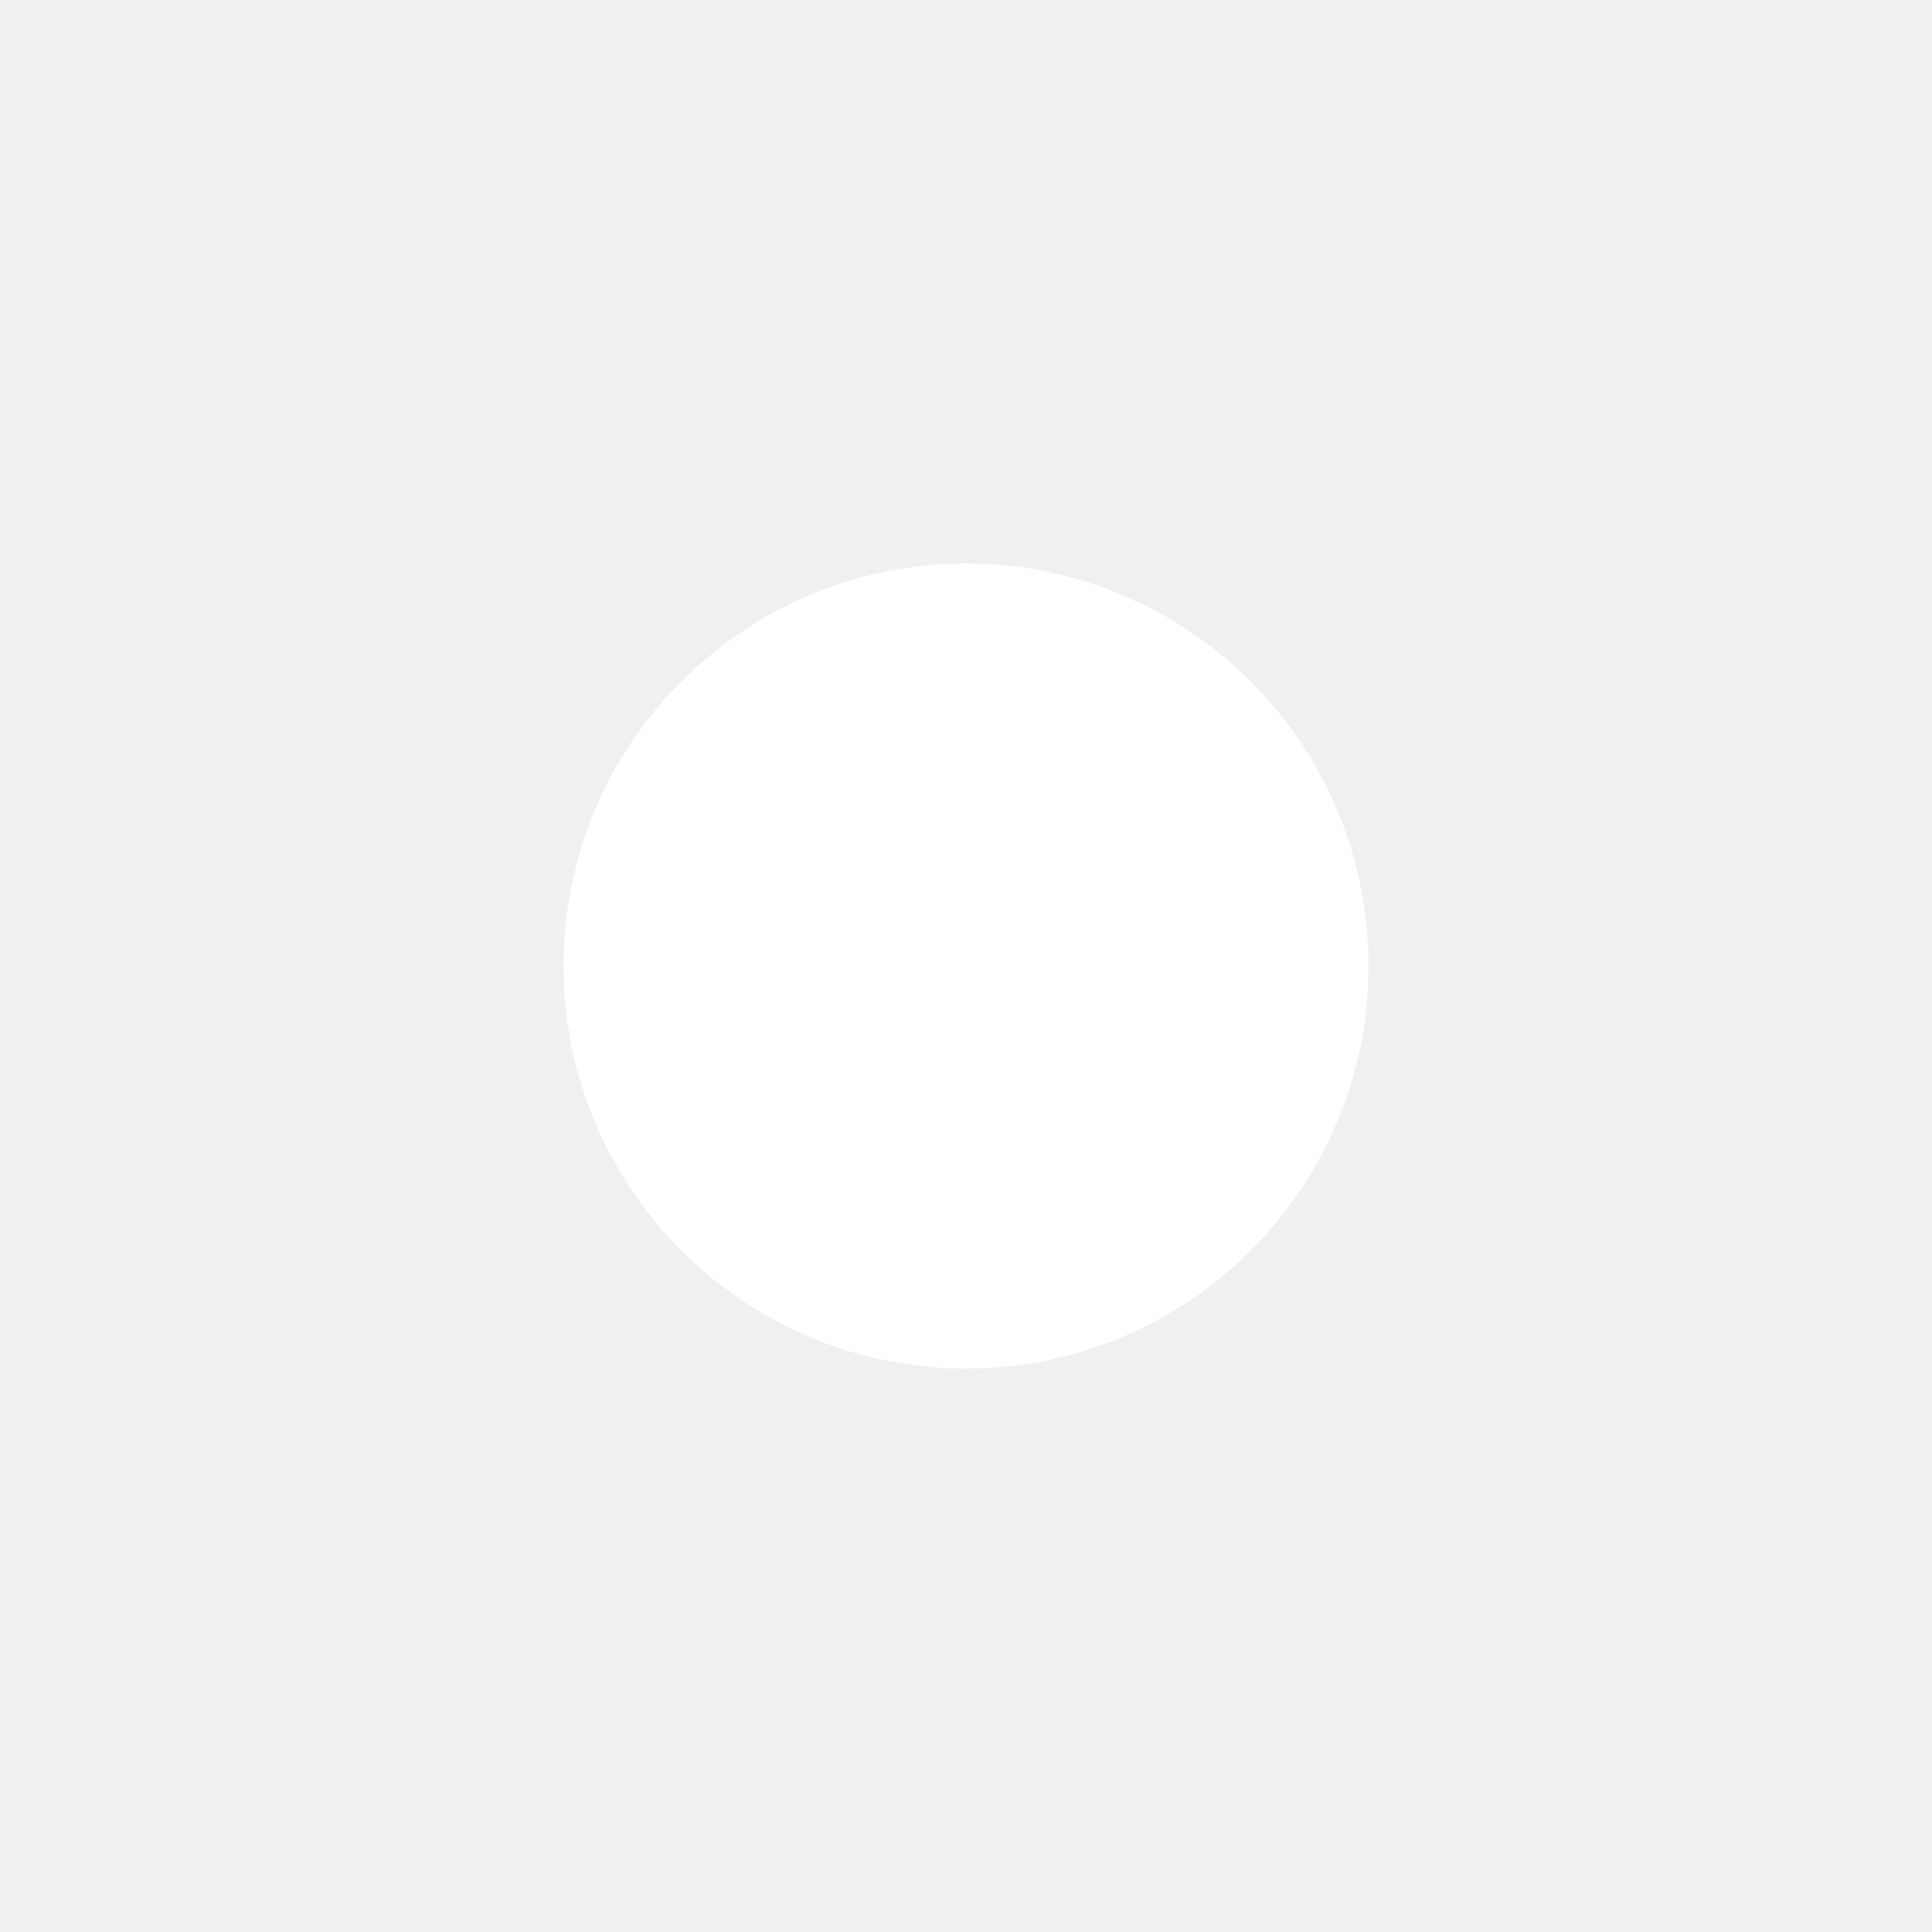
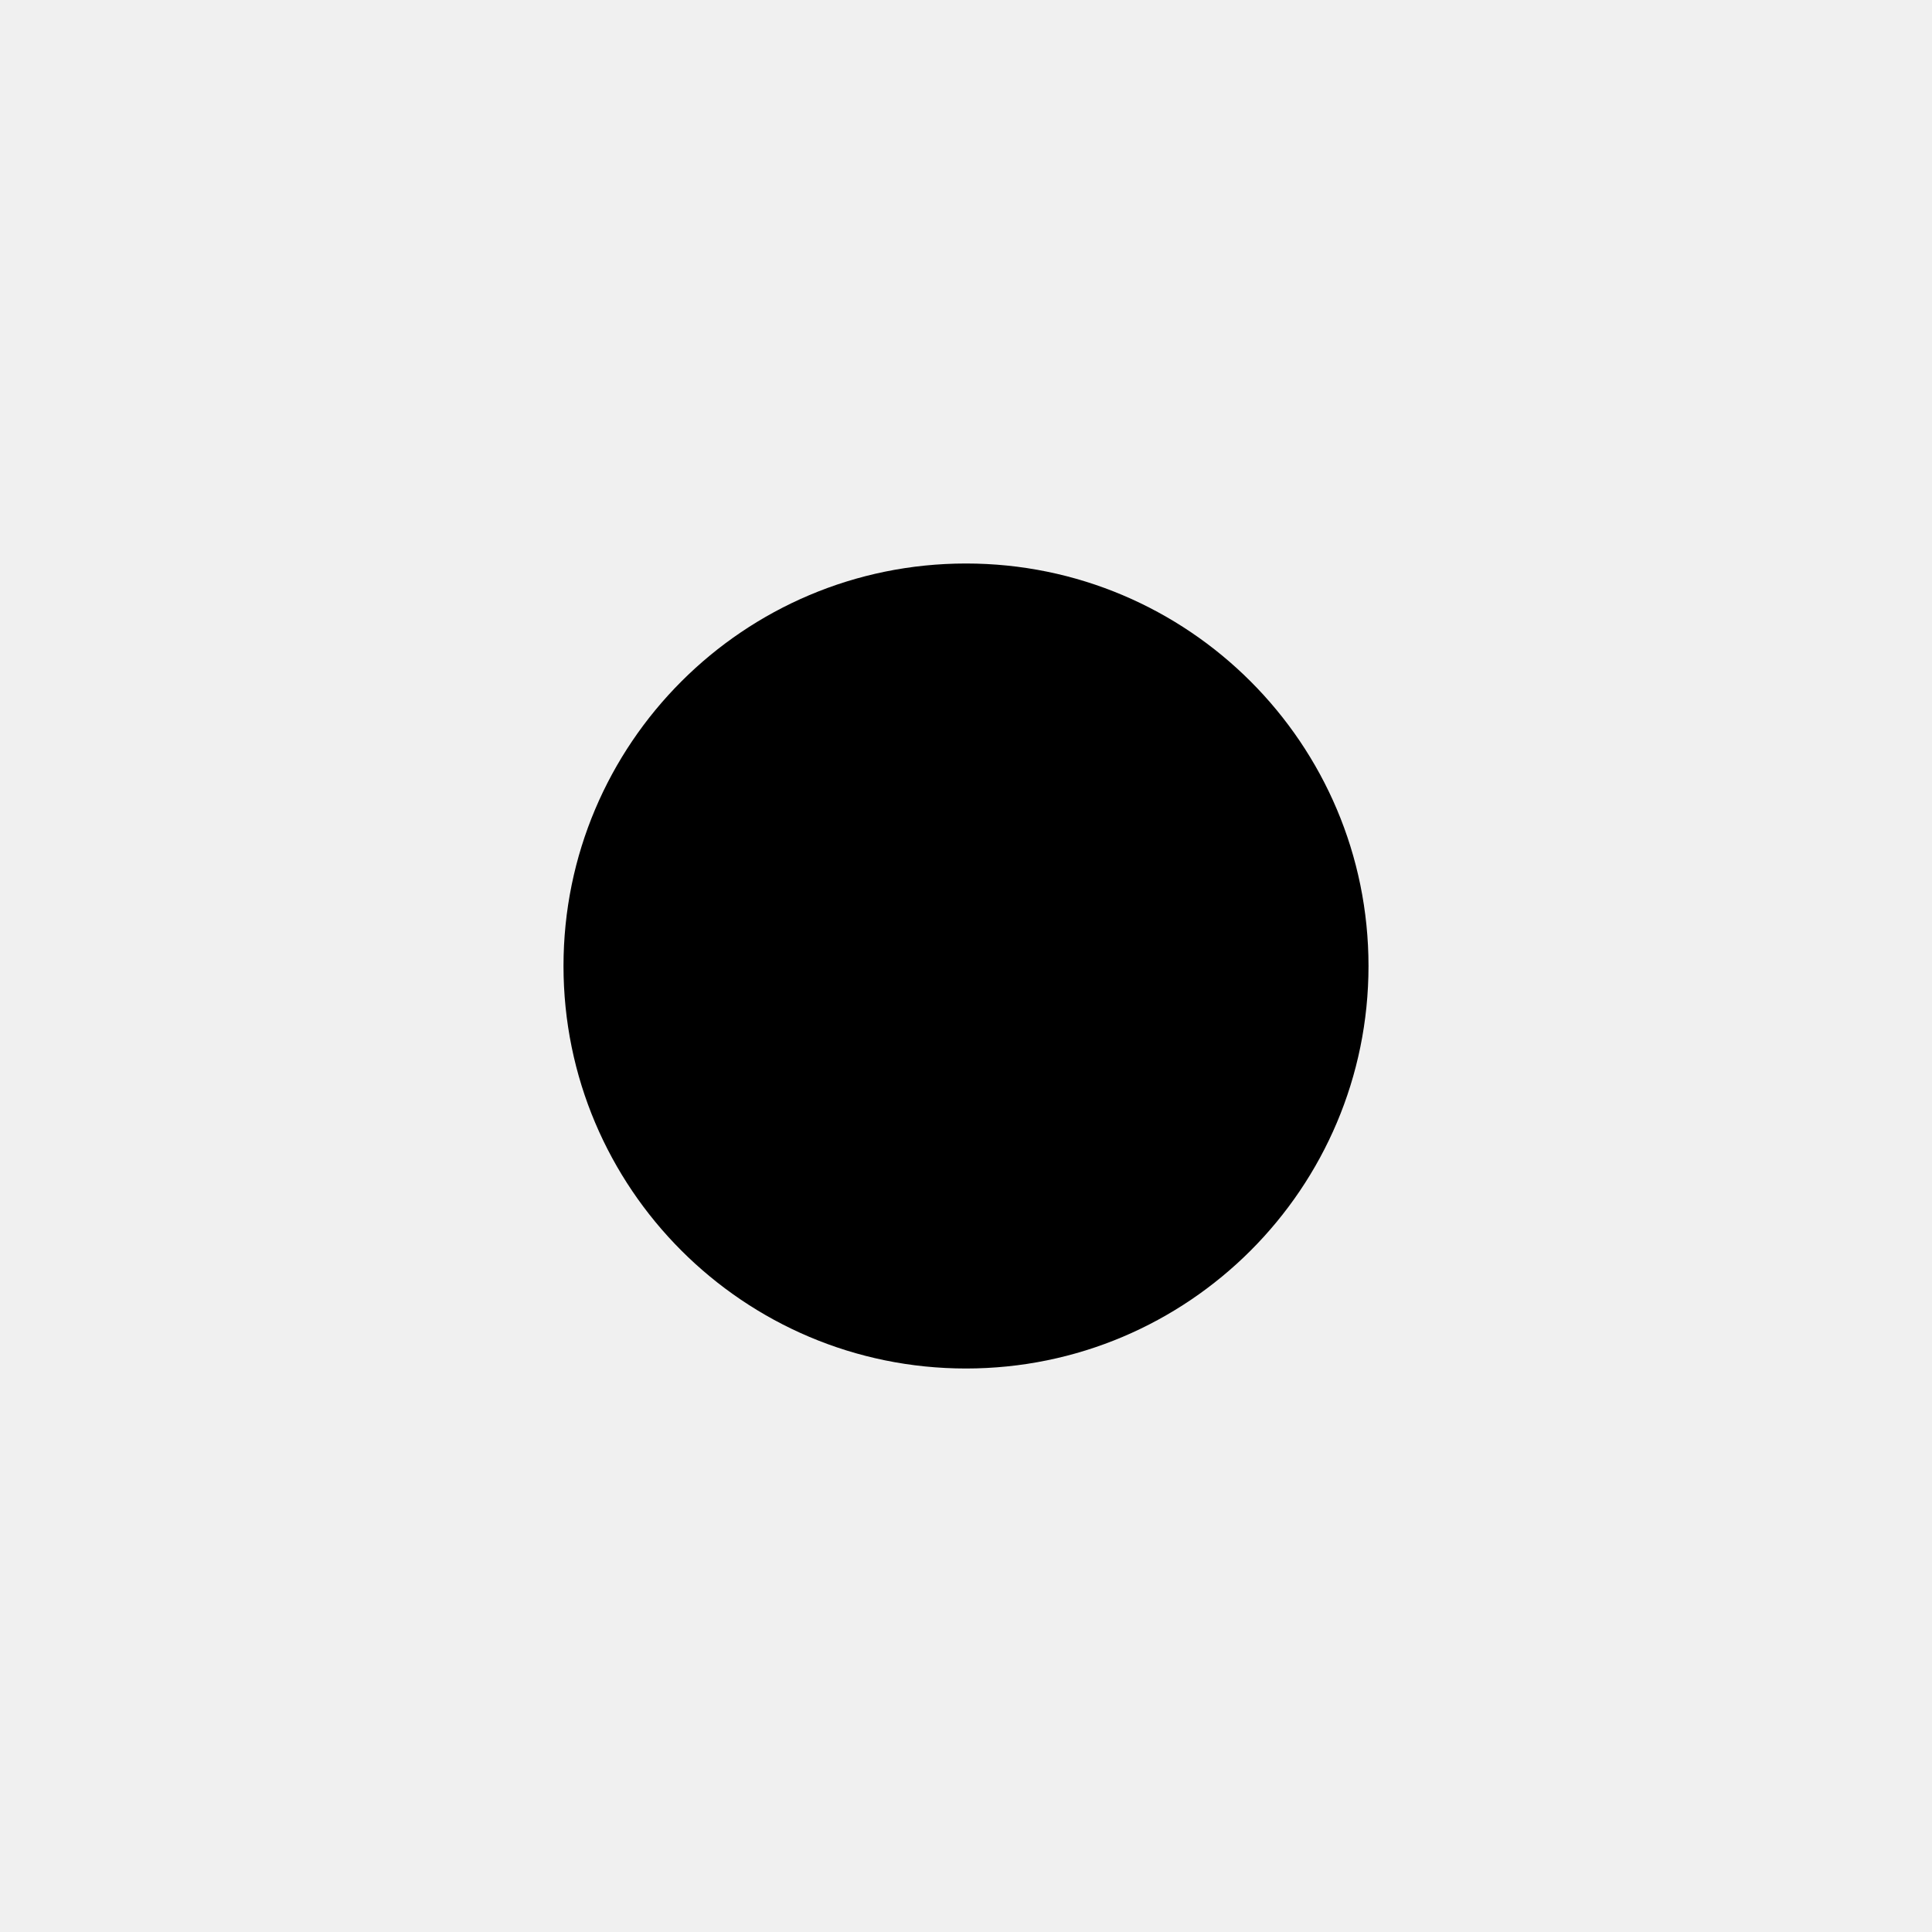
<svg xmlns="http://www.w3.org/2000/svg" width="24" height="24" viewBox="0 0 24 24" fill="none">
-   <path d="M12 17C14.761 17 17 14.761 17 12C17 9.239 14.761 7 12 7C9.239 7 7 9.239 7 12C7 14.761 9.239 17 12 17Z" fill="white" />
+   <path d="M12 17C14.761 17 17 14.761 17 12C17 9.239 14.761 7 12 7C9.239 7 7 9.239 7 12C7 14.761 9.239 17 12 17Z" fill="currentColor" />
</svg>
